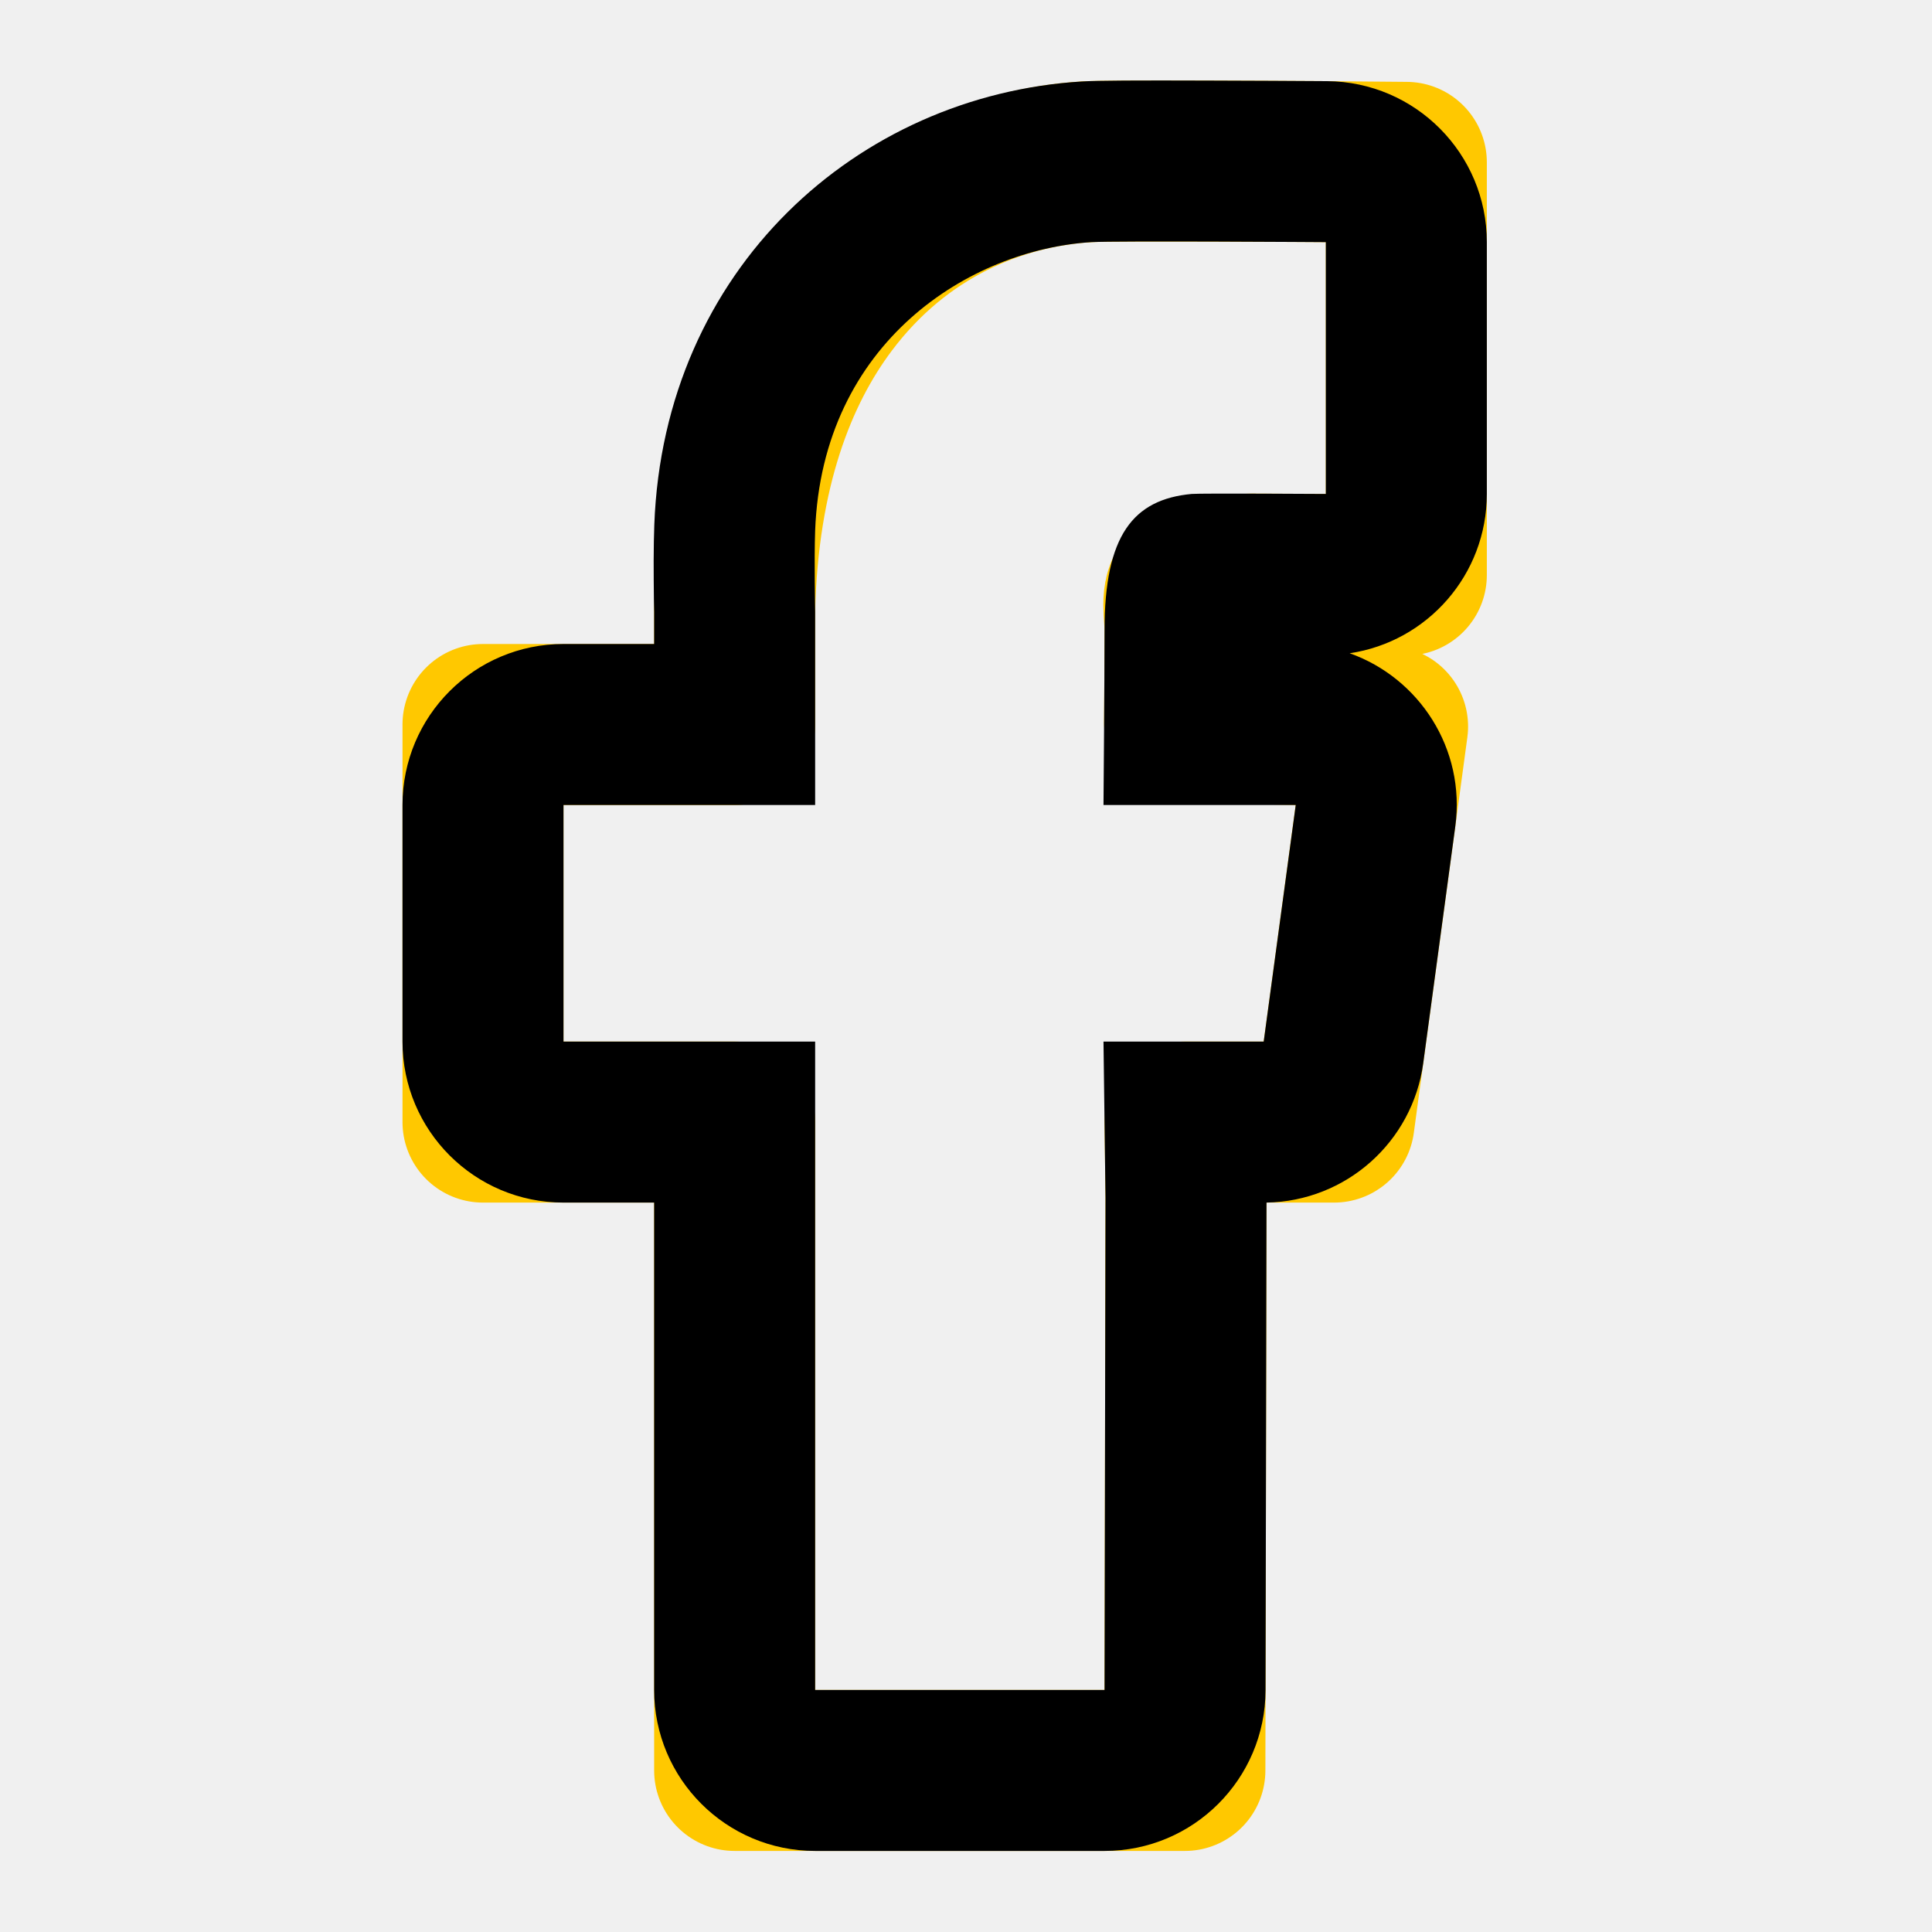
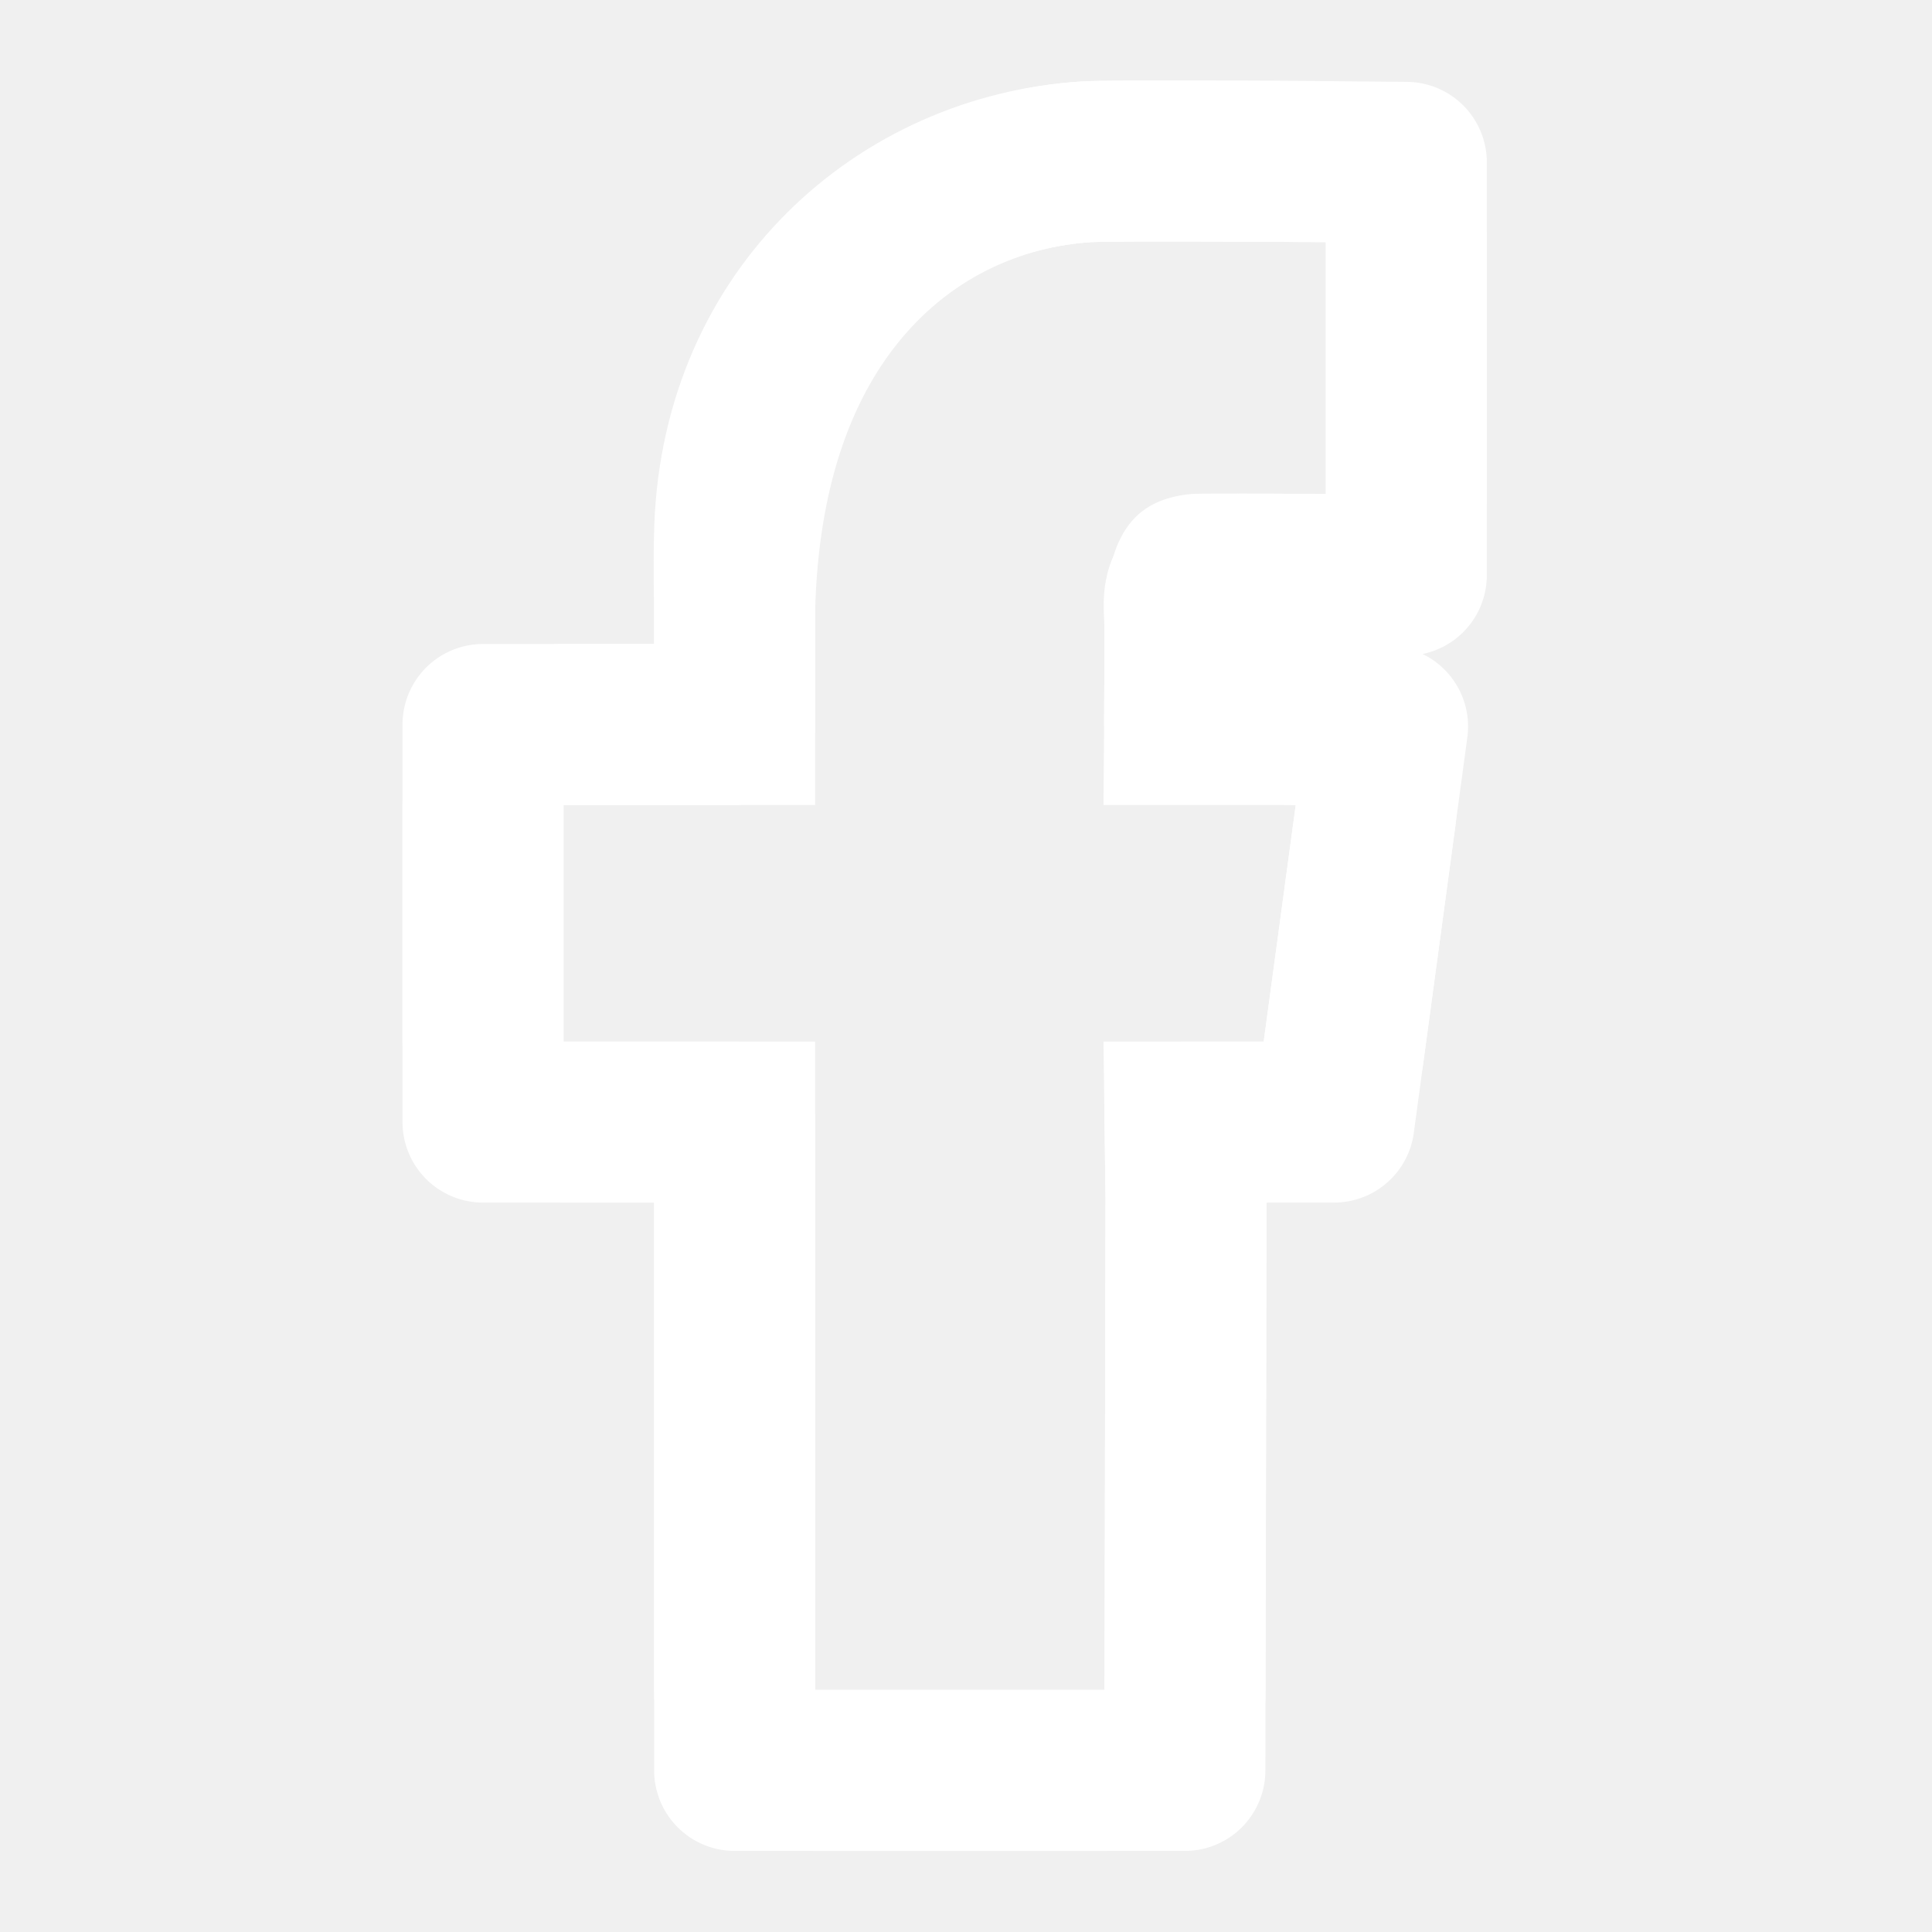
<svg xmlns="http://www.w3.org/2000/svg" width="24px" height="24px" viewBox="0 0 24 24" version="1.1">
-   <g id="Page-1" stroke="none" stroke-width="1" fill="none" fill-rule="evenodd">
-     <g id="Artboard" transform="translate(-196, -413)">
-       <g id="Path-11" transform="translate(196, 413)">
-         <path d="M14.943,2.001 C15.498,2.002 16.064,2.006 16.326,2.007 L16.438,2.008 C16.463,2.008 16.477,2.008 16.477,2.008 L16.555,2.009 C16.707,2.01 17.061,2.013 17.47,2.017 L17.47,2.017 L17.47,7.143 L16.464,7.136 C16.253,7.135 15.891,7.133 15.549,7.132 C15.2,7.148 14.93,7.139 14.783,7.277 C14.66,7.392 14.721,7.607 14.721,7.83 C14.72,8.208 14.718,8.612 14.715,8.969 L14.715,8.969 L17.237,9.025 L16.572,13.939 L14.721,13.939 L14.733,14.877 L14.719,21.993 L9.126,21.993 L9.126,13.939 L6,13.939 L6,9 L9.126,9 L9.126,7.572 C9.169,5.828 9.643,4.603 10.278,3.757 C11.169,2.569 12.402,2.077 13.499,2.01 C13.575,2.005 13.784,2.002 14.066,2.001 L14.066,2.001 Z" stroke="#FFC800" stroke-width="2" stroke-linecap="round" stroke-linejoin="round" />
-         <path d="M13.708,12.939 L15.698,12.939 L16.096,10 L13.708,10 C13.708,10 13.721,8.463 13.721,7.827 C13.721,6.653 14.075,6.204 14.803,6.136 C14.913,6.126 16.47,6.136 16.47,6.136 L16.47,3.008 C16.47,3.008 13.863,2.99 13.56,3.008 C12.052,3.1 10.213,4.244 10.126,6.593 C10.113,6.961 10.126,7.593 10.126,7.598 L10.126,10 L7,10 L7,12.939 L10.126,12.939 L10.126,20.993 L13.721,20.993 L13.733,14.882 L13.708,12.939 Z M15.733,14.939 L15.721,20.997 C15.718,22.1 14.824,22.993 13.721,22.993 L10.126,22.993 C9.022,22.993 8.126,22.098 8.126,20.993 L8.126,14.939 L7,14.939 C5.895,14.939 5,14.044 5,12.939 L5,10 C5,8.895 5.895,8 7,8 L8.126,8 L8.126,7.598 C8.126,7.604 8.126,7.604 8.123,7.445 C8.121,7.282 8.12,7.118 8.12,6.963 C8.121,6.795 8.123,6.647 8.128,6.519 C8.245,3.341 10.653,1.182 13.438,1.012 C13.63,1 14.124,0.998 15.006,1.001 C15.256,1.002 15.521,1.003 15.793,1.004 C16.093,1.006 16.338,1.007 16.484,1.008 C17.583,1.016 18.47,1.909 18.47,3.008 L18.47,6.136 C18.47,7.141 17.73,7.972 16.766,8.115 C17.629,8.421 18.209,9.302 18.078,10.268 L17.68,13.207 C17.547,14.188 16.719,14.922 15.733,14.939 Z" fill="#000000" fill-rule="nonzero" />
+   <g id="Plantry-website" stroke="none" stroke-width="1" fill="none" fill-rule="evenodd">
+     <g id="Artboard" transform="translate(-259, -192)">
+       <g id="socialFacebook" transform="translate(264, 192.9999)">
+         <path d="M9.943,1.001 C10.598,1.003 11.27,1.007 11.438,1.008 L11.555,1.009 C11.707,1.01 12.061,1.013 12.47,1.017 L12.47,6.145 C12.103,6.141 11.685,6.138 11.464,6.137 C11.232,6.135 10.783,6.132 10.404,6.132 C10.133,6.145 9.909,6.129 9.789,6.252 C9.671,6.372 9.721,6.59 9.721,6.83 C9.72,7.208 9.718,7.612 9.715,7.969 L12.237,8.025 L11.572,12.939 L9.721,12.939 L9.733,13.877 L9.719,20.993 L4.126,20.993 L4.126,12.939 L1,12.939 L1,8 L4.126,8 L4.126,6.572 C4.169,4.828 4.643,3.603 5.278,2.757 C6.169,1.57 7.402,1.077 8.499,1.01 C8.575,1.006 8.784,1.002 9.066,1.001 Z" id="Path-11" stroke="#FFFFFF" stroke-width="2" stroke-linecap="round" stroke-linejoin="round" />
+         <path d="M8.708,11.939 L10.698,11.939 L11.096,9 L8.708,9 C8.708,9 8.721,7.463 8.721,6.827 C8.721,5.653 9.075,5.204 9.803,5.136 C9.913,5.126 11.47,5.137 11.47,5.137 L11.47,2.008 C11.47,2.008 8.863,1.99 8.56,2.008 C7.052,2.1 5.213,3.244 5.126,5.593 C5.113,5.961 5.126,6.593 5.126,6.599 L5.126,9 L2,9 L2,11.939 L5.126,11.939 L5.126,19.993 L8.721,19.993 L8.733,13.882 L8.708,11.939 Z M10.733,13.939 L10.721,19.997 C10.718,21.1 9.824,21.993 8.721,21.993 L5.126,21.993 C4.022,21.993 3.126,21.098 3.126,19.993 L3.126,13.939 L2,13.939 C0.895,13.939 0,13.044 0,11.939 L0,9 C0,7.896 0.895,7 2,7 L3.126,7 L3.126,6.599 C3.126,6.604 3.126,6.604 3.123,6.445 C3.121,6.282 3.12,6.118 3.12,5.963 C3.121,5.795 3.123,5.647 3.128,5.519 C3.245,2.341 5.653,0.182 8.438,0.012 C8.63,0 9.124,-0.002 10.006,0.001 C10.256,0.002 10.521,0.003 10.793,0.004 C11.093,0.006 11.338,0.007 11.484,0.008 C12.583,0.016 13.47,0.909 13.47,2.008 L13.47,5.137 C13.47,6.141 12.73,6.972 11.766,7.115 C12.629,7.421 13.209,8.302 13.078,9.268 L12.68,12.208 C12.547,13.188 11.719,13.922 10.733,13.939 Z" id="Path-11" fill="#FFFFFF" fill-rule="nonzero" />
      </g>
    </g>
  </g>
</svg>
